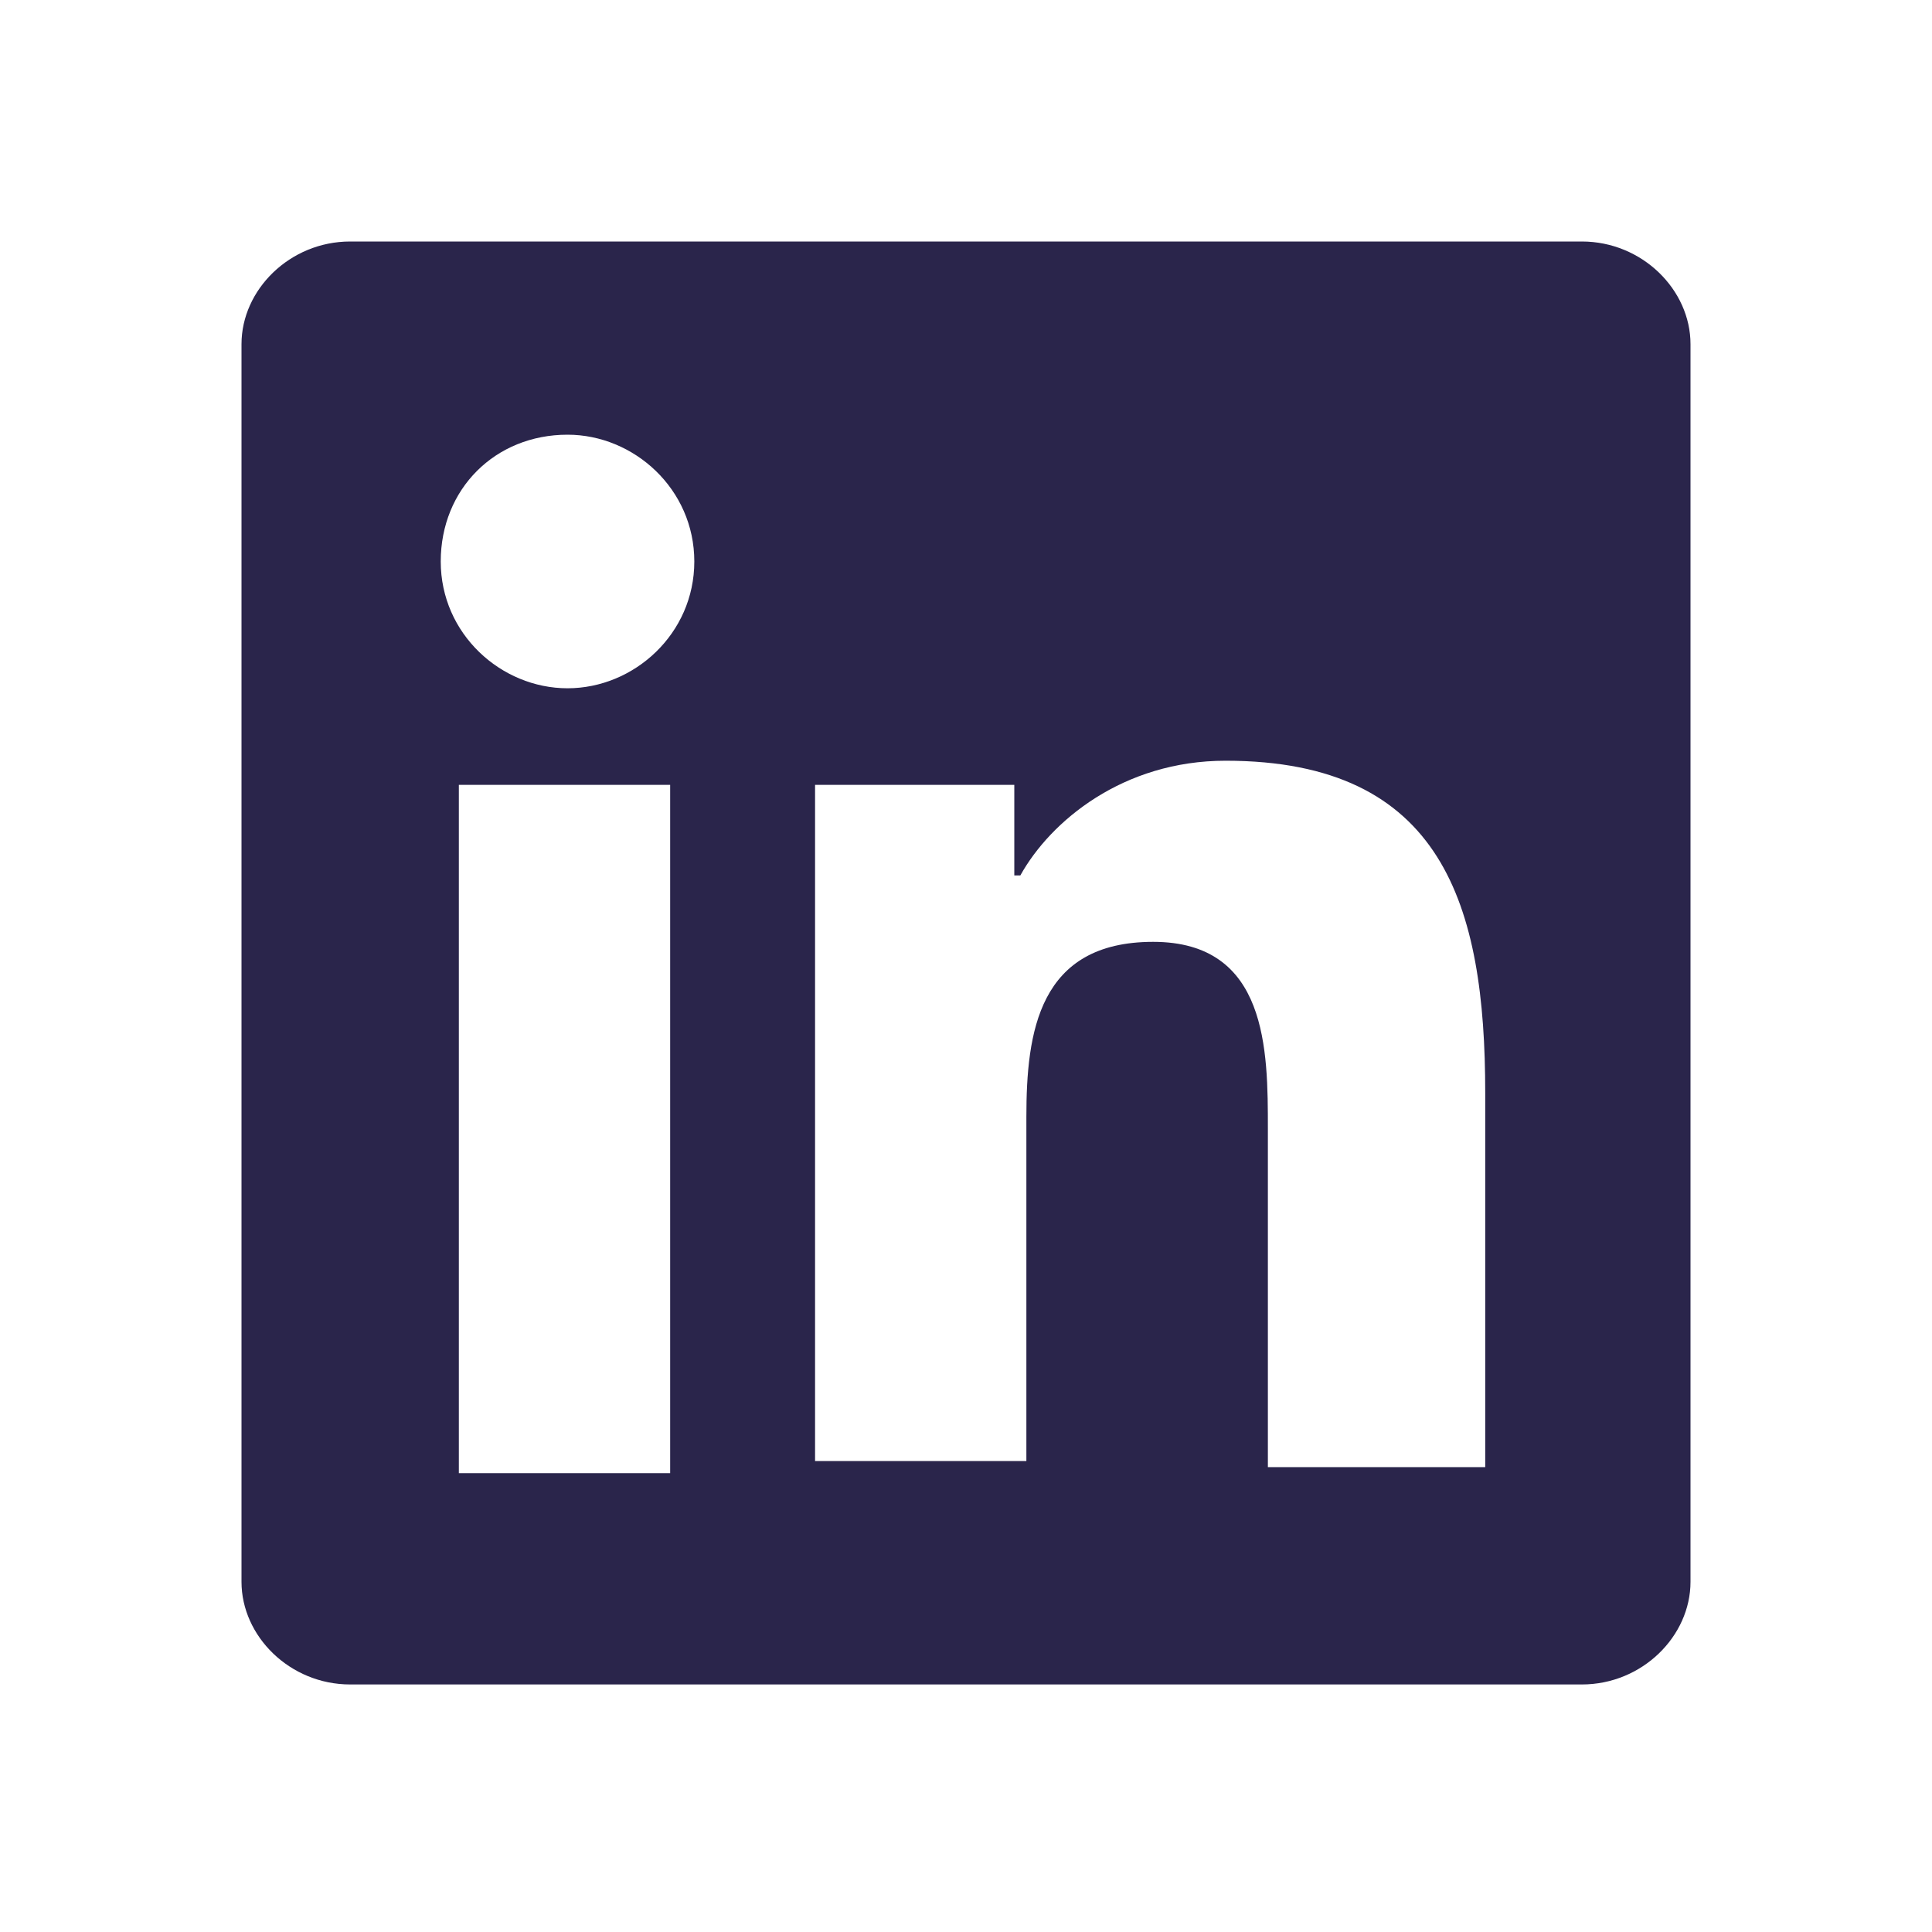
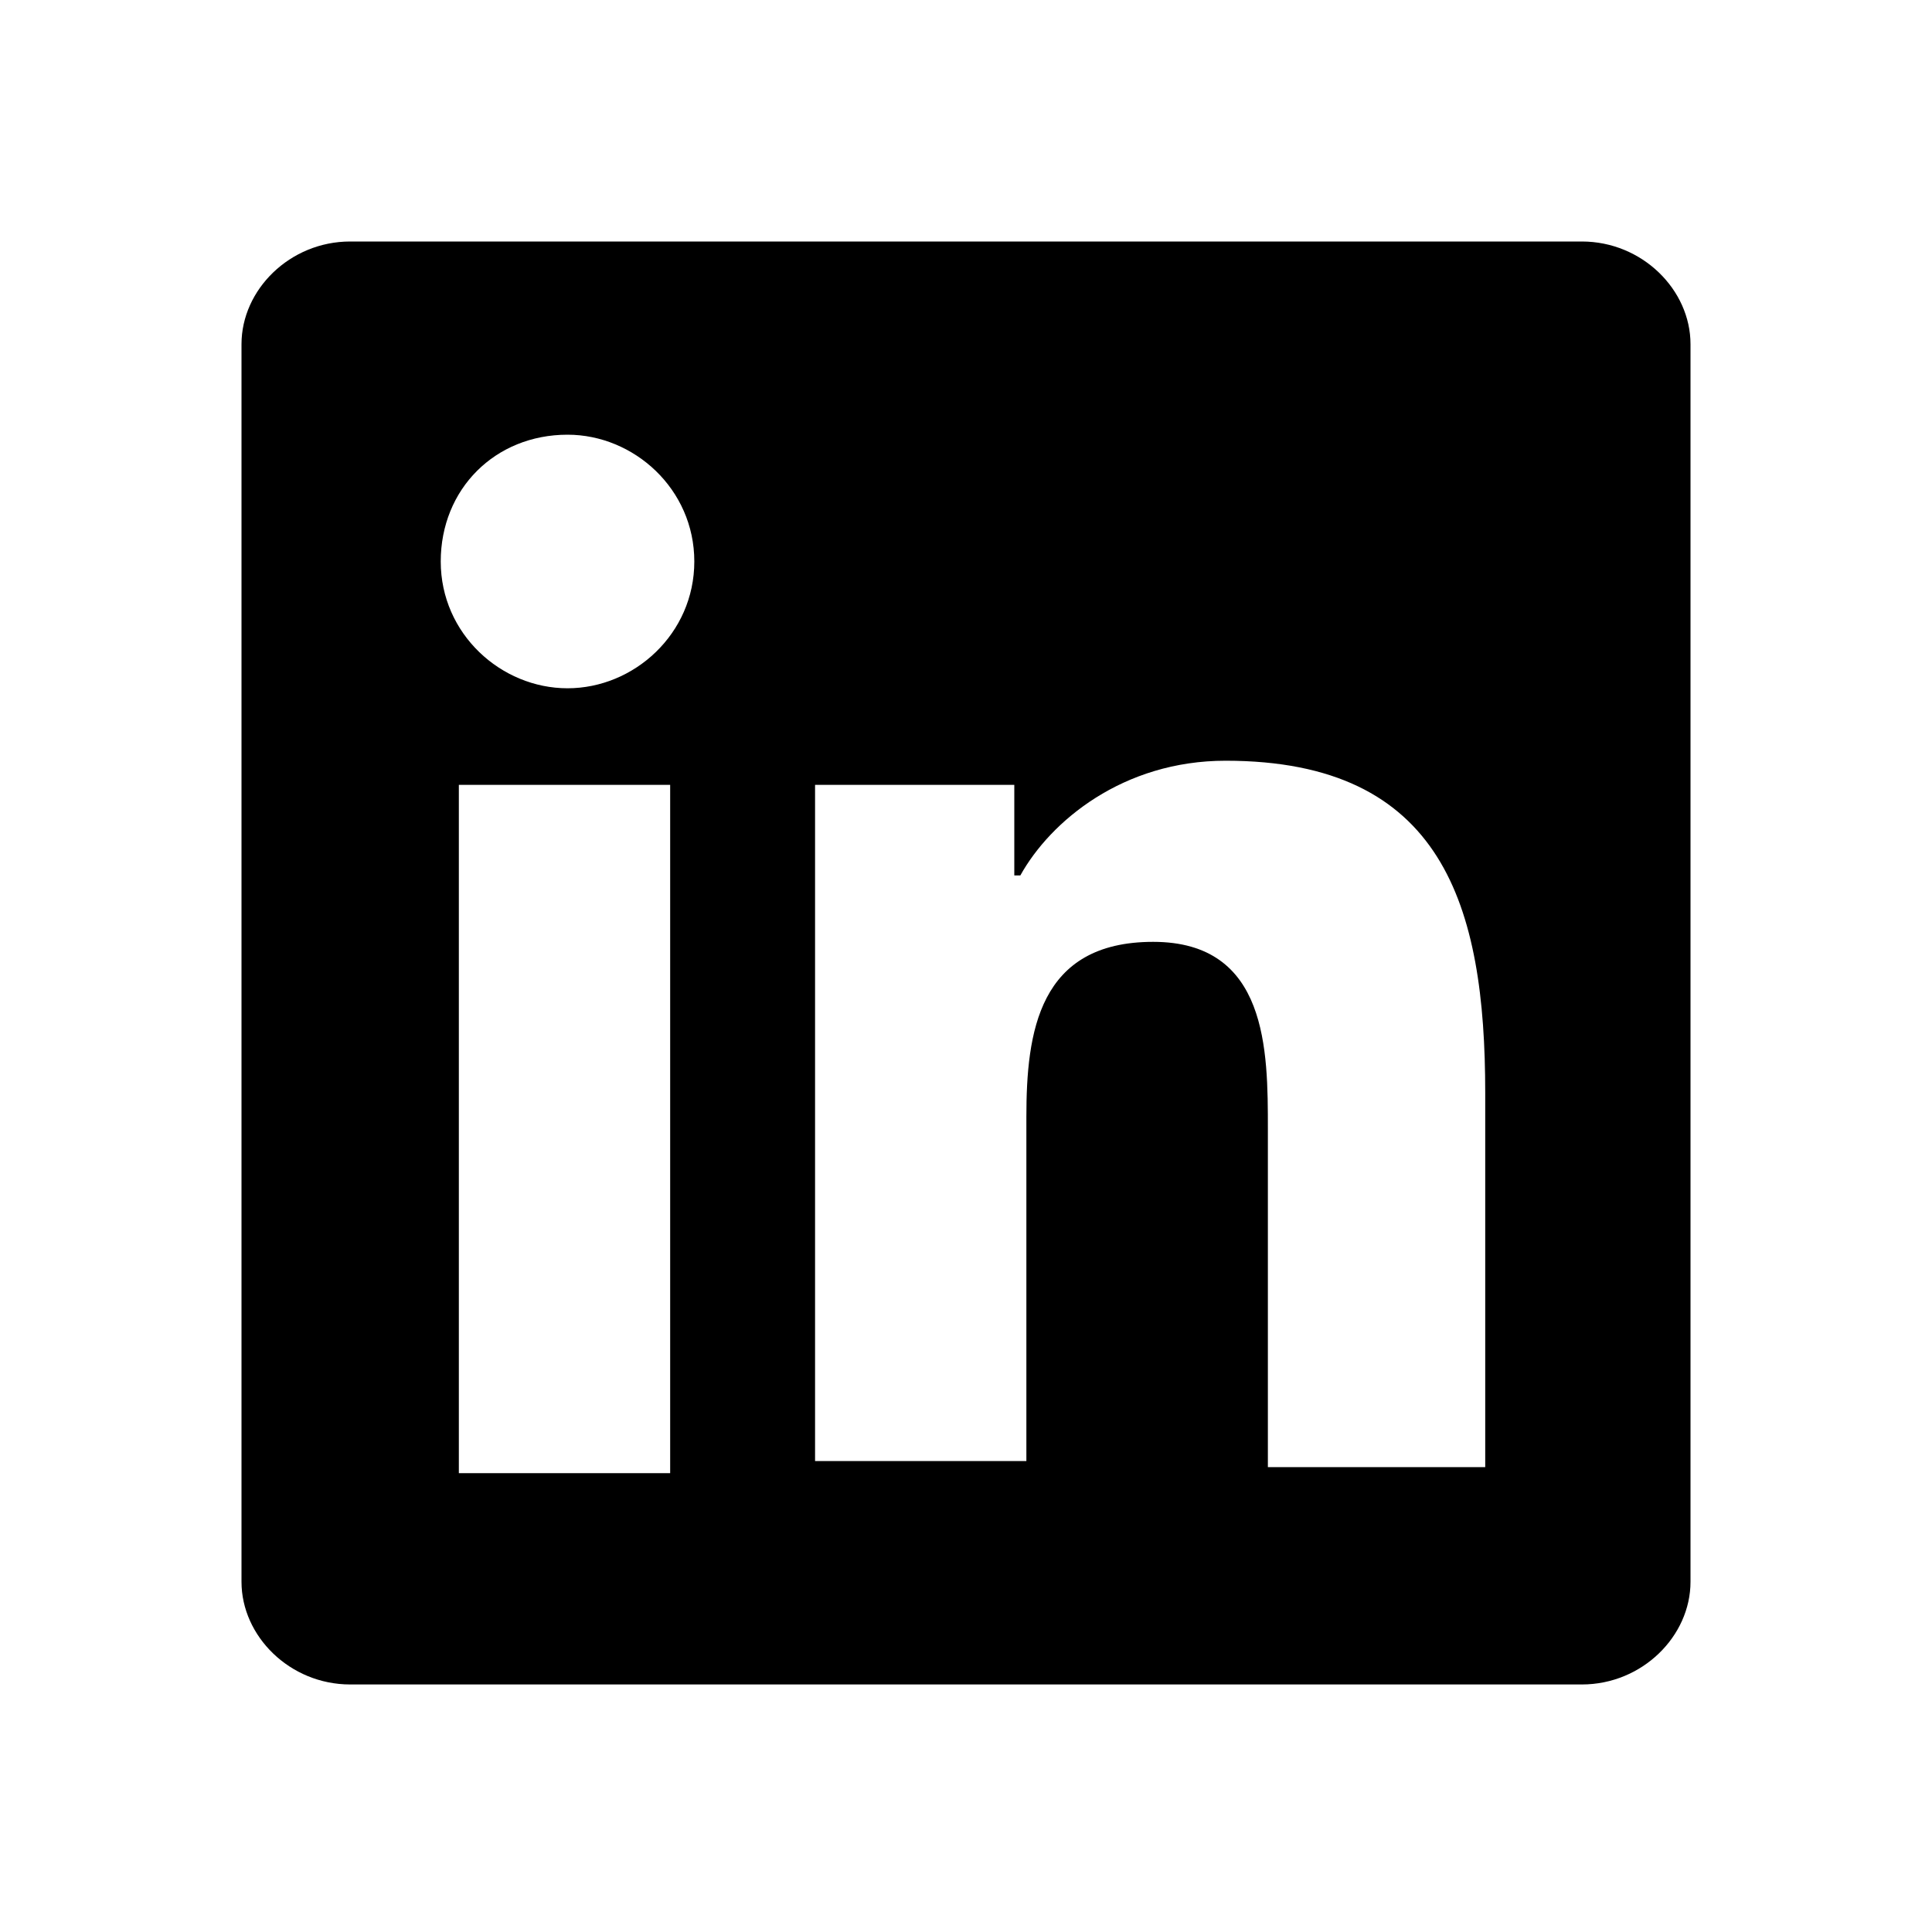
<svg xmlns="http://www.w3.org/2000/svg" width="1em" height="1em" viewBox="0 0 24 24" fill="none">
  <rect width="24" height="24" fill="none" style="mix-blend-mode:multiply" />
-   <path d="M19.65 3H4.35C3.6 3 3 3.6 3 4.275V19.65C3 20.325 3.6 20.925 4.35 20.925H19.65C20.4 20.925 21 20.325 21 19.65V4.275C21 3.6 20.4 3 19.65 3ZM8.325 18.3H5.7V9.75H8.325V18.3ZM7.05 8.55C6.225 8.55 5.475 7.875 5.475 6.975C5.475 6.075 6.15 5.4 7.05 5.4C7.875 5.4 8.625 6.075 8.625 6.975C8.625 7.875 7.875 8.55 7.05 8.55ZM18.375 18.225H15.75V14.025C15.75 13.05 15.75 11.7 14.325 11.7C12.9 11.7 12.75 12.825 12.75 13.875V18.15H10.125V9.75H12.6V10.875H12.675C13.05 10.2 13.95 9.45 15.225 9.45C17.925 9.45 18.45 11.25 18.45 13.575V18.225H18.375Z" fill="#2A254B" />
+   <path d="M19.65 3H4.35C3.6 3 3 3.6 3 4.275V19.65C3 20.325 3.6 20.925 4.35 20.925H19.65C20.4 20.925 21 20.325 21 19.65V4.275C21 3.6 20.4 3 19.65 3ZM8.325 18.3H5.7V9.75H8.325V18.3ZM7.05 8.55C6.225 8.55 5.475 7.875 5.475 6.975C5.475 6.075 6.15 5.4 7.05 5.4C7.875 5.4 8.625 6.075 8.625 6.975C8.625 7.875 7.875 8.55 7.05 8.55ZM18.375 18.225H15.75V14.025C15.75 13.05 15.75 11.7 14.325 11.7C12.9 11.7 12.75 12.825 12.75 13.875V18.15H10.125V9.75H12.6V10.875H12.675C13.05 10.2 13.95 9.45 15.225 9.45C17.925 9.45 18.45 11.25 18.45 13.575V18.225H18.375Z" fill="currentColor" />
</svg>
